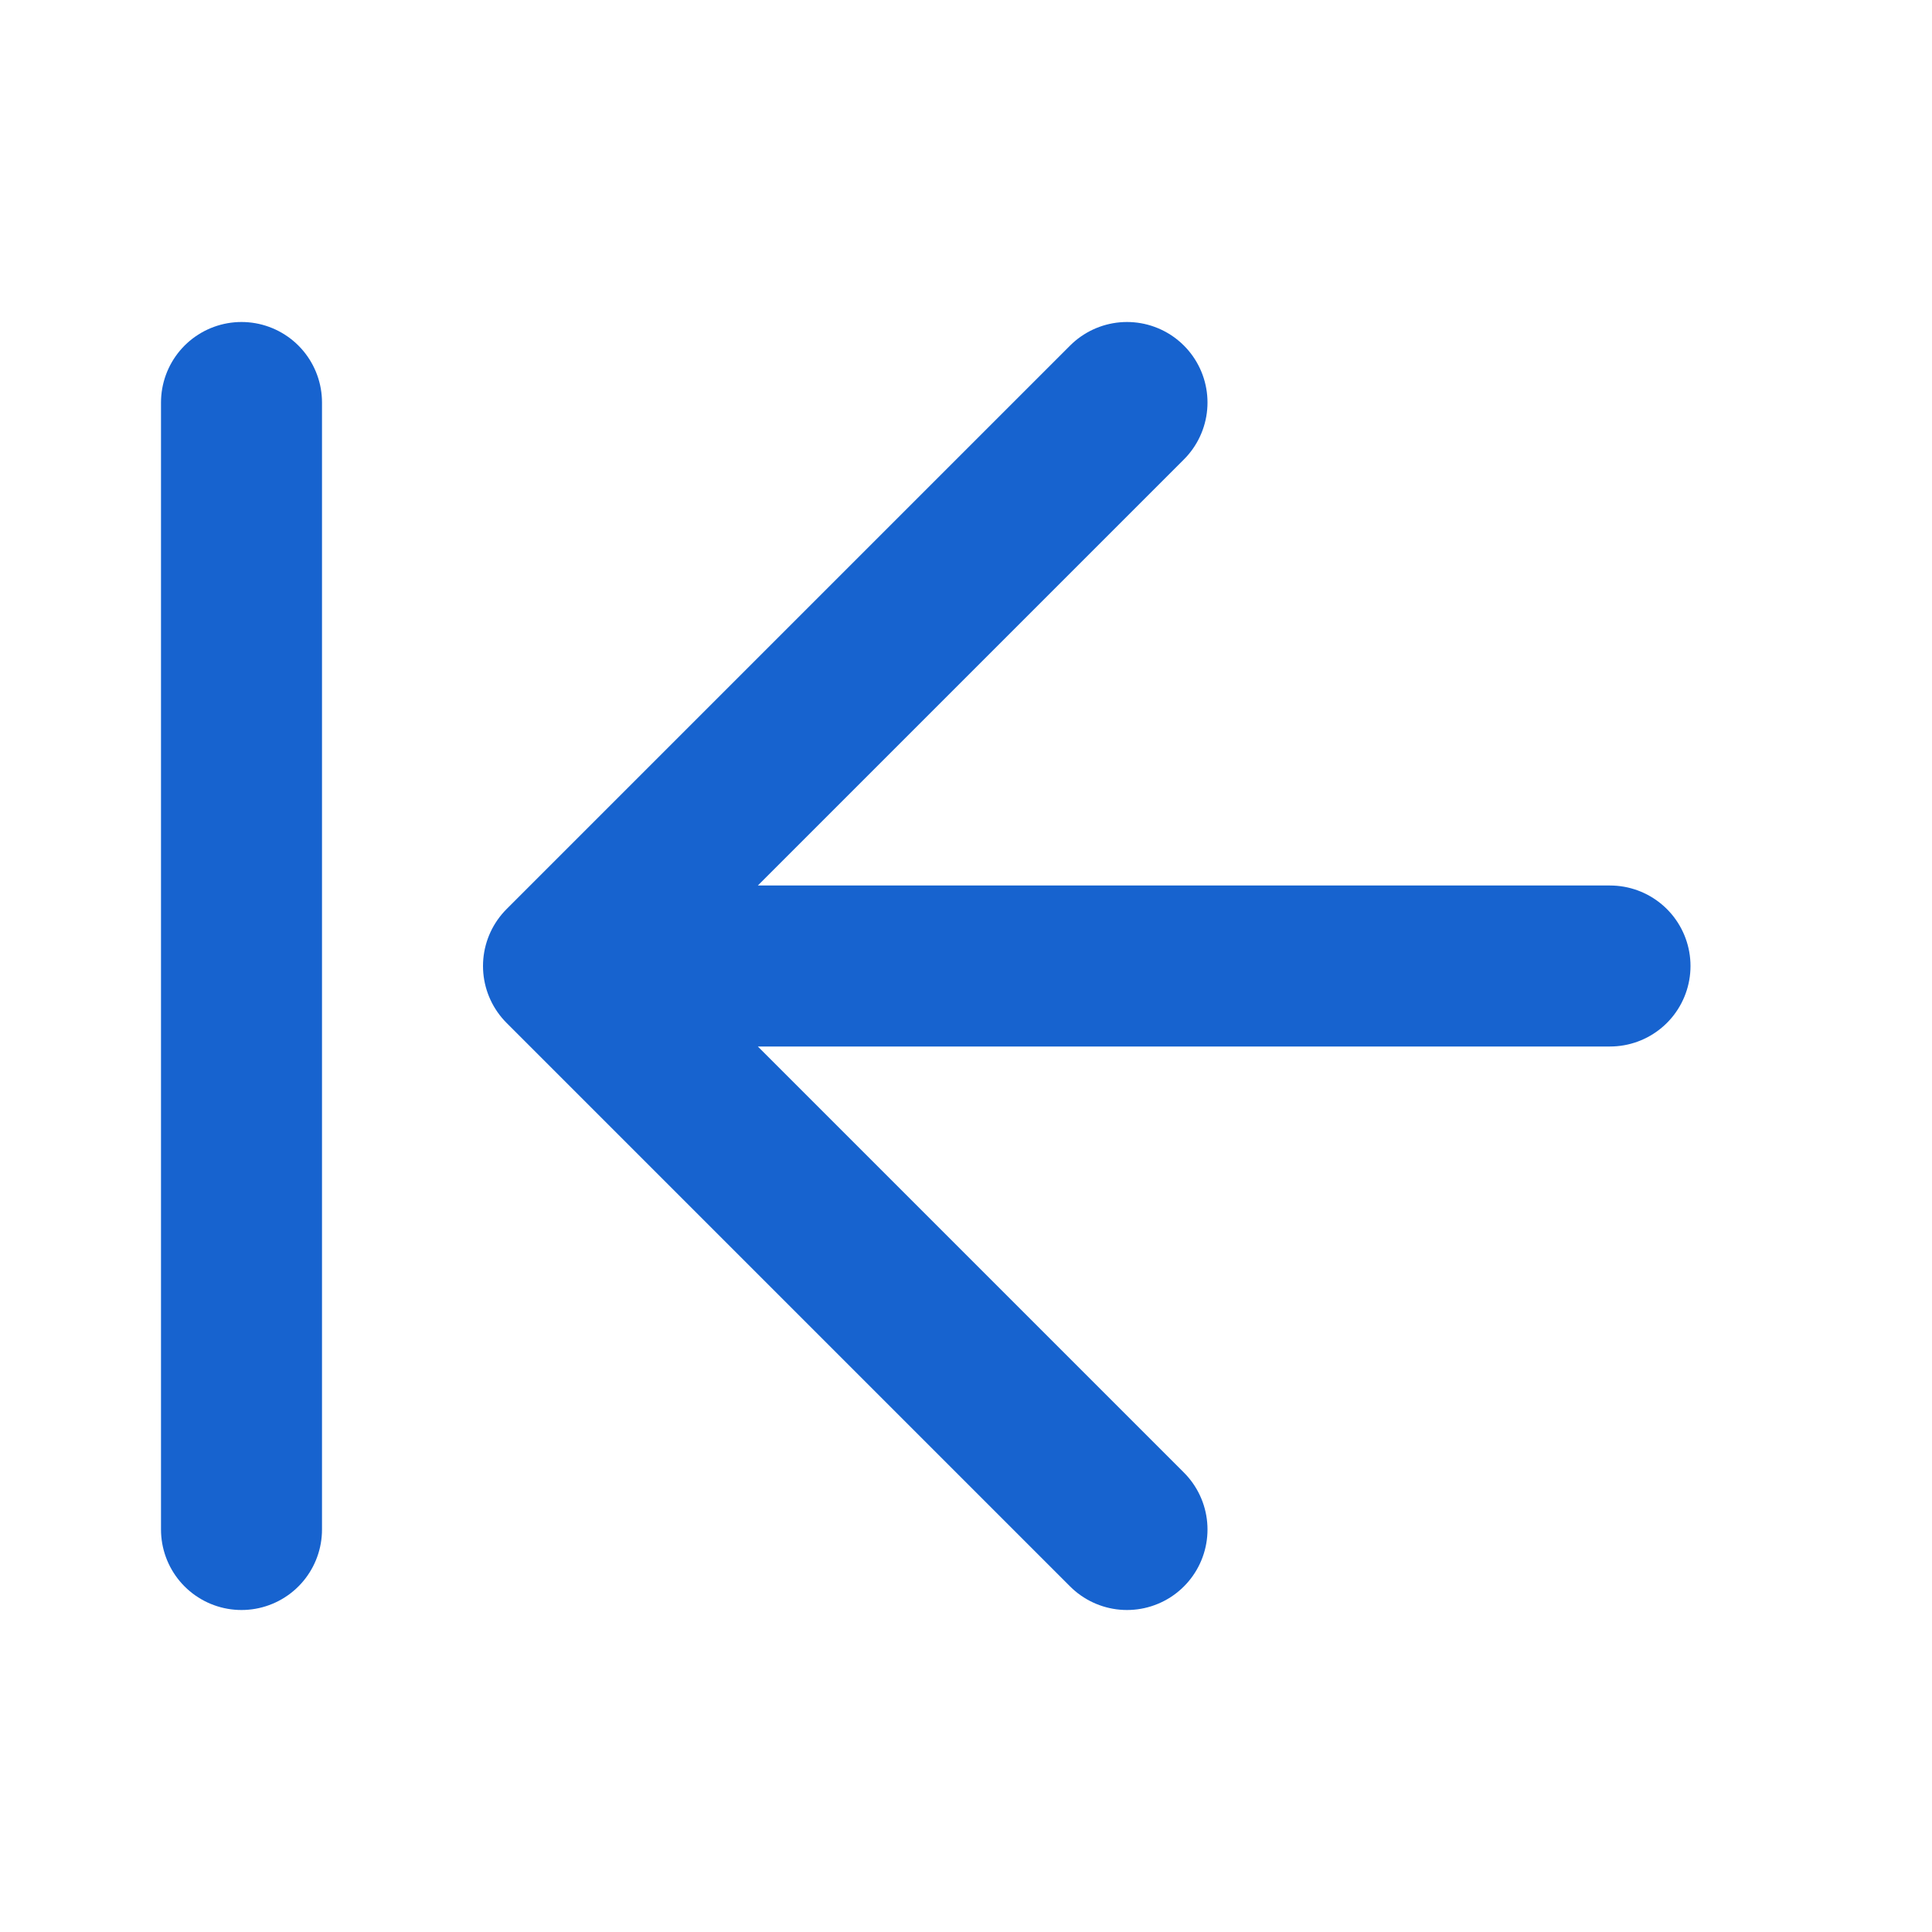
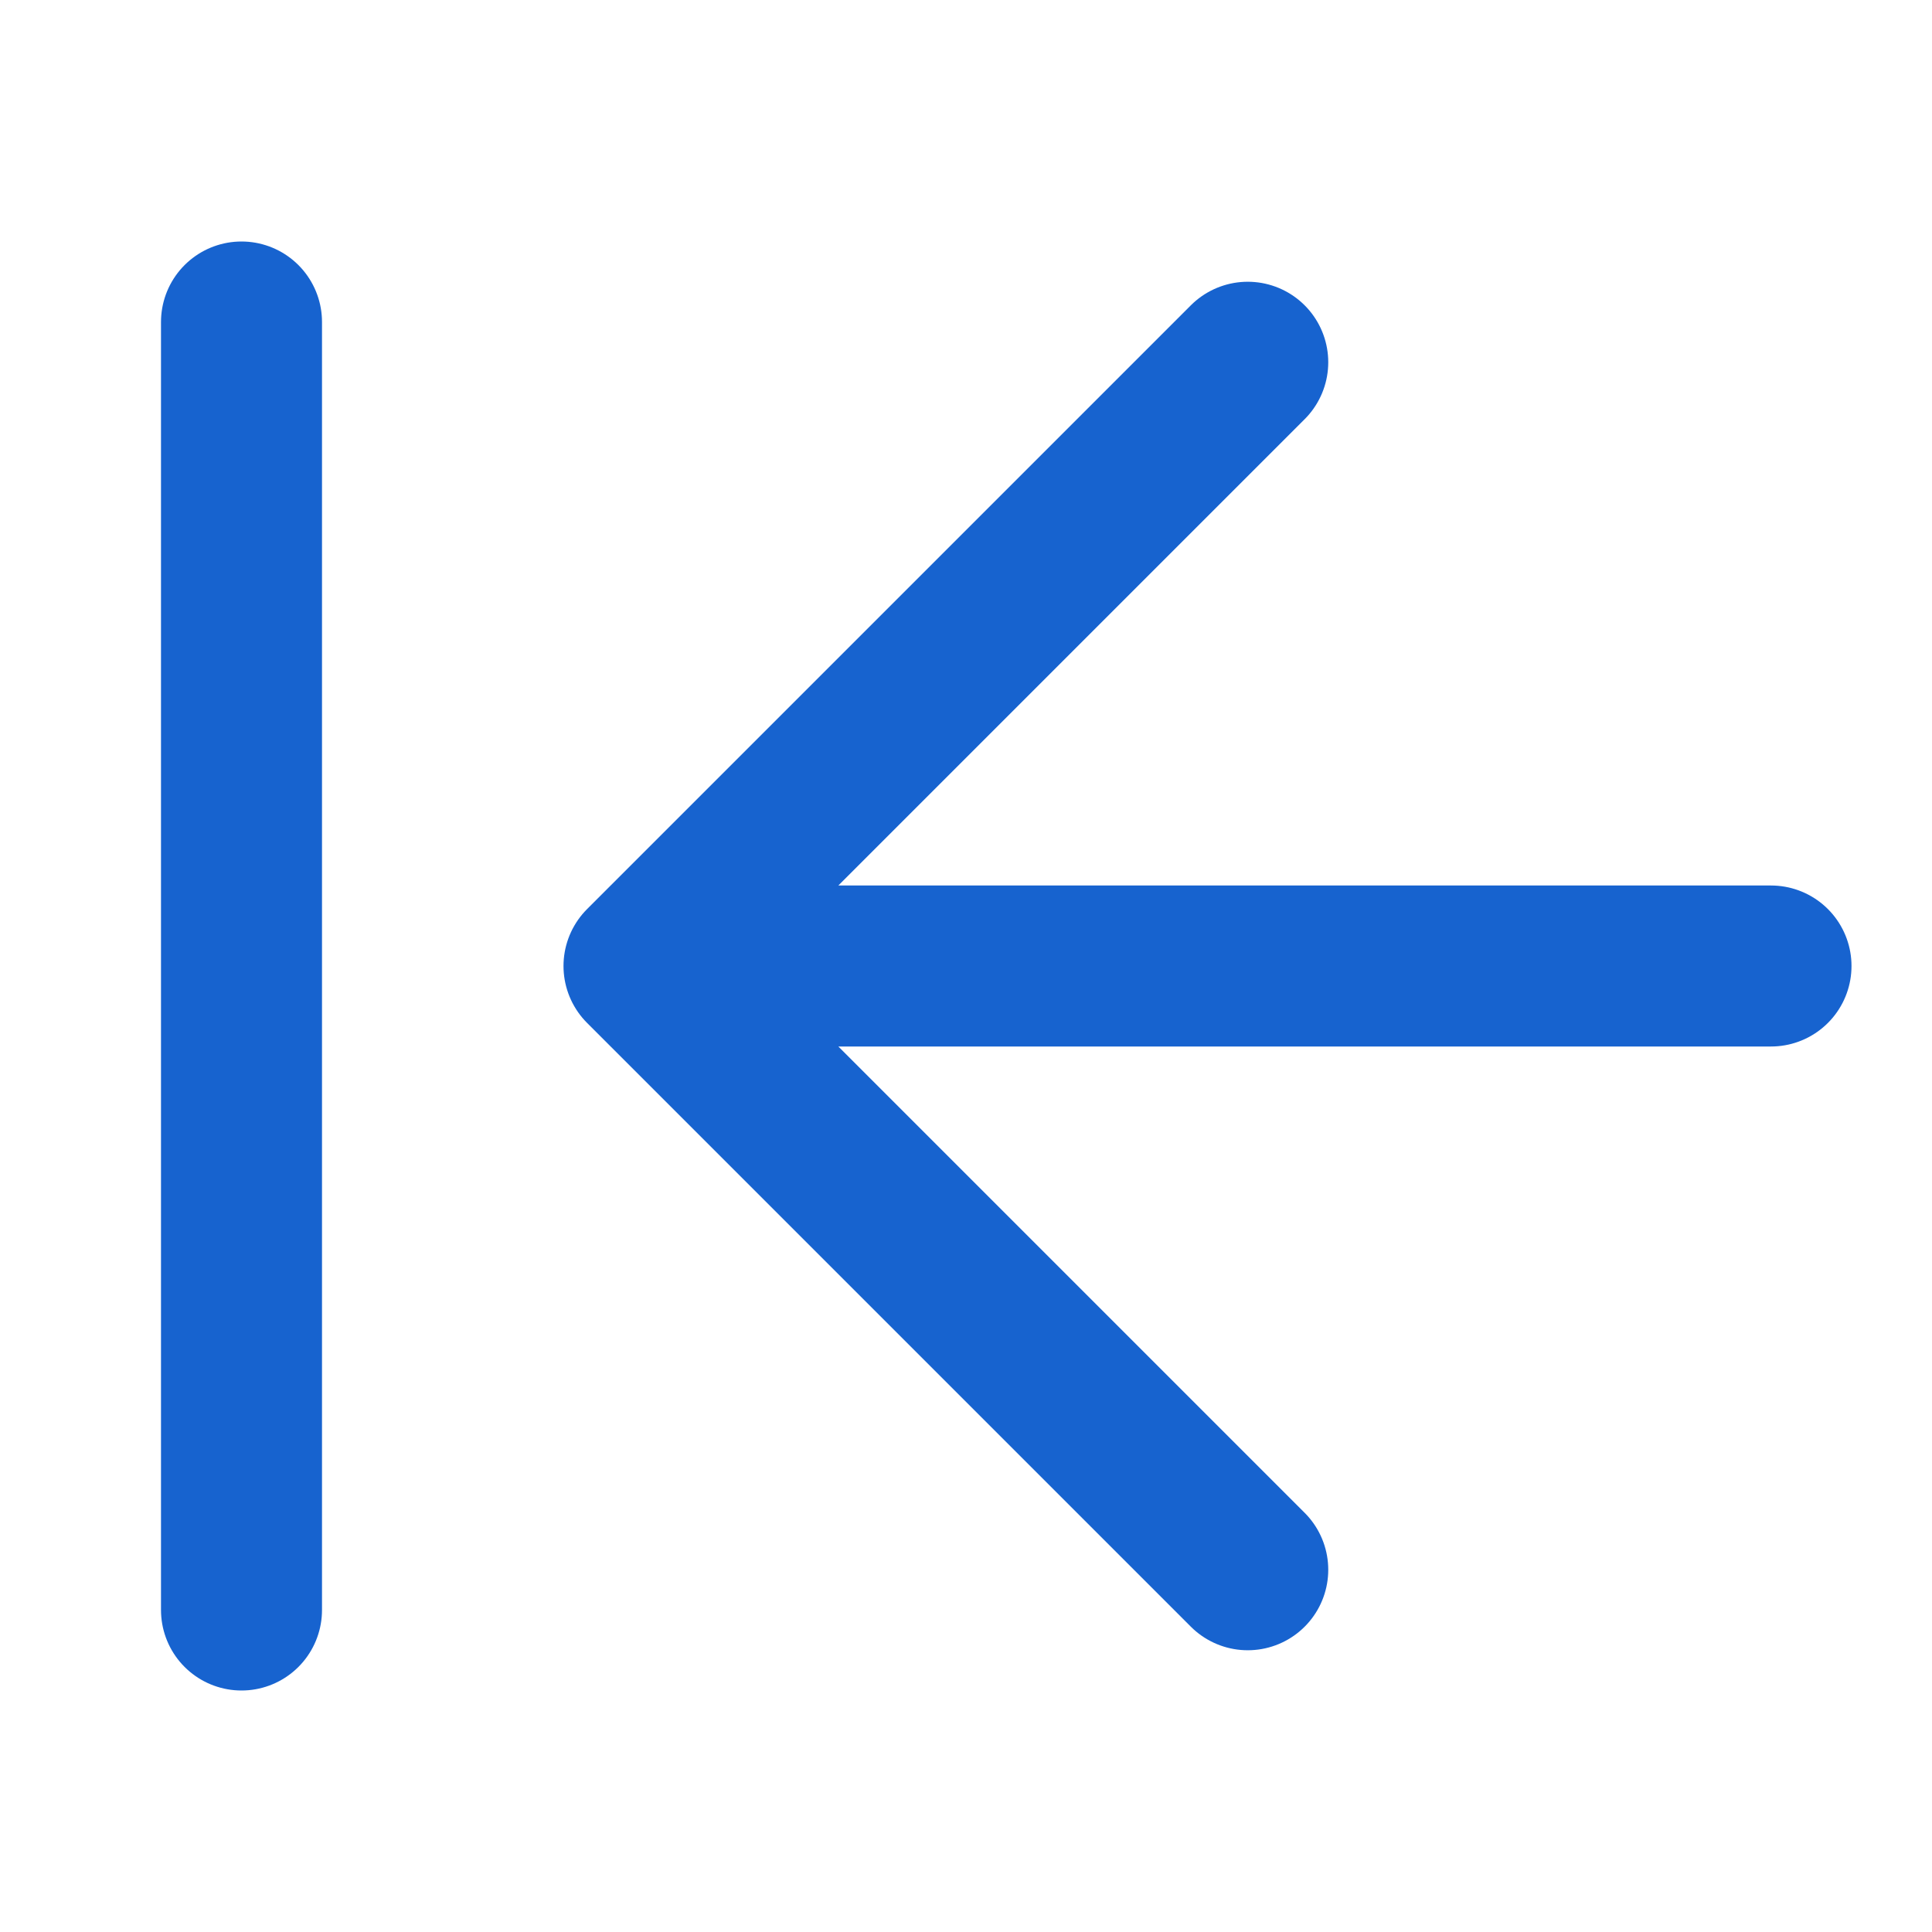
<svg xmlns="http://www.w3.org/2000/svg" fill="none" viewBox="0 0 24 24">
-   <path stroke="#1763cf" stroke-linecap="round" stroke-linejoin="round" stroke-width="2" d="M20 12H7m7-7-7 7 7 7M3 19V5" />
+   <g stroke="#1763cf" stroke-linecap="round" stroke-linejoin="round" stroke-width="2">
+     <path d="M3 20V4M22 12H8m7.5-7.5L8 12l7.5 7.5" />
+   </g>
</svg>
